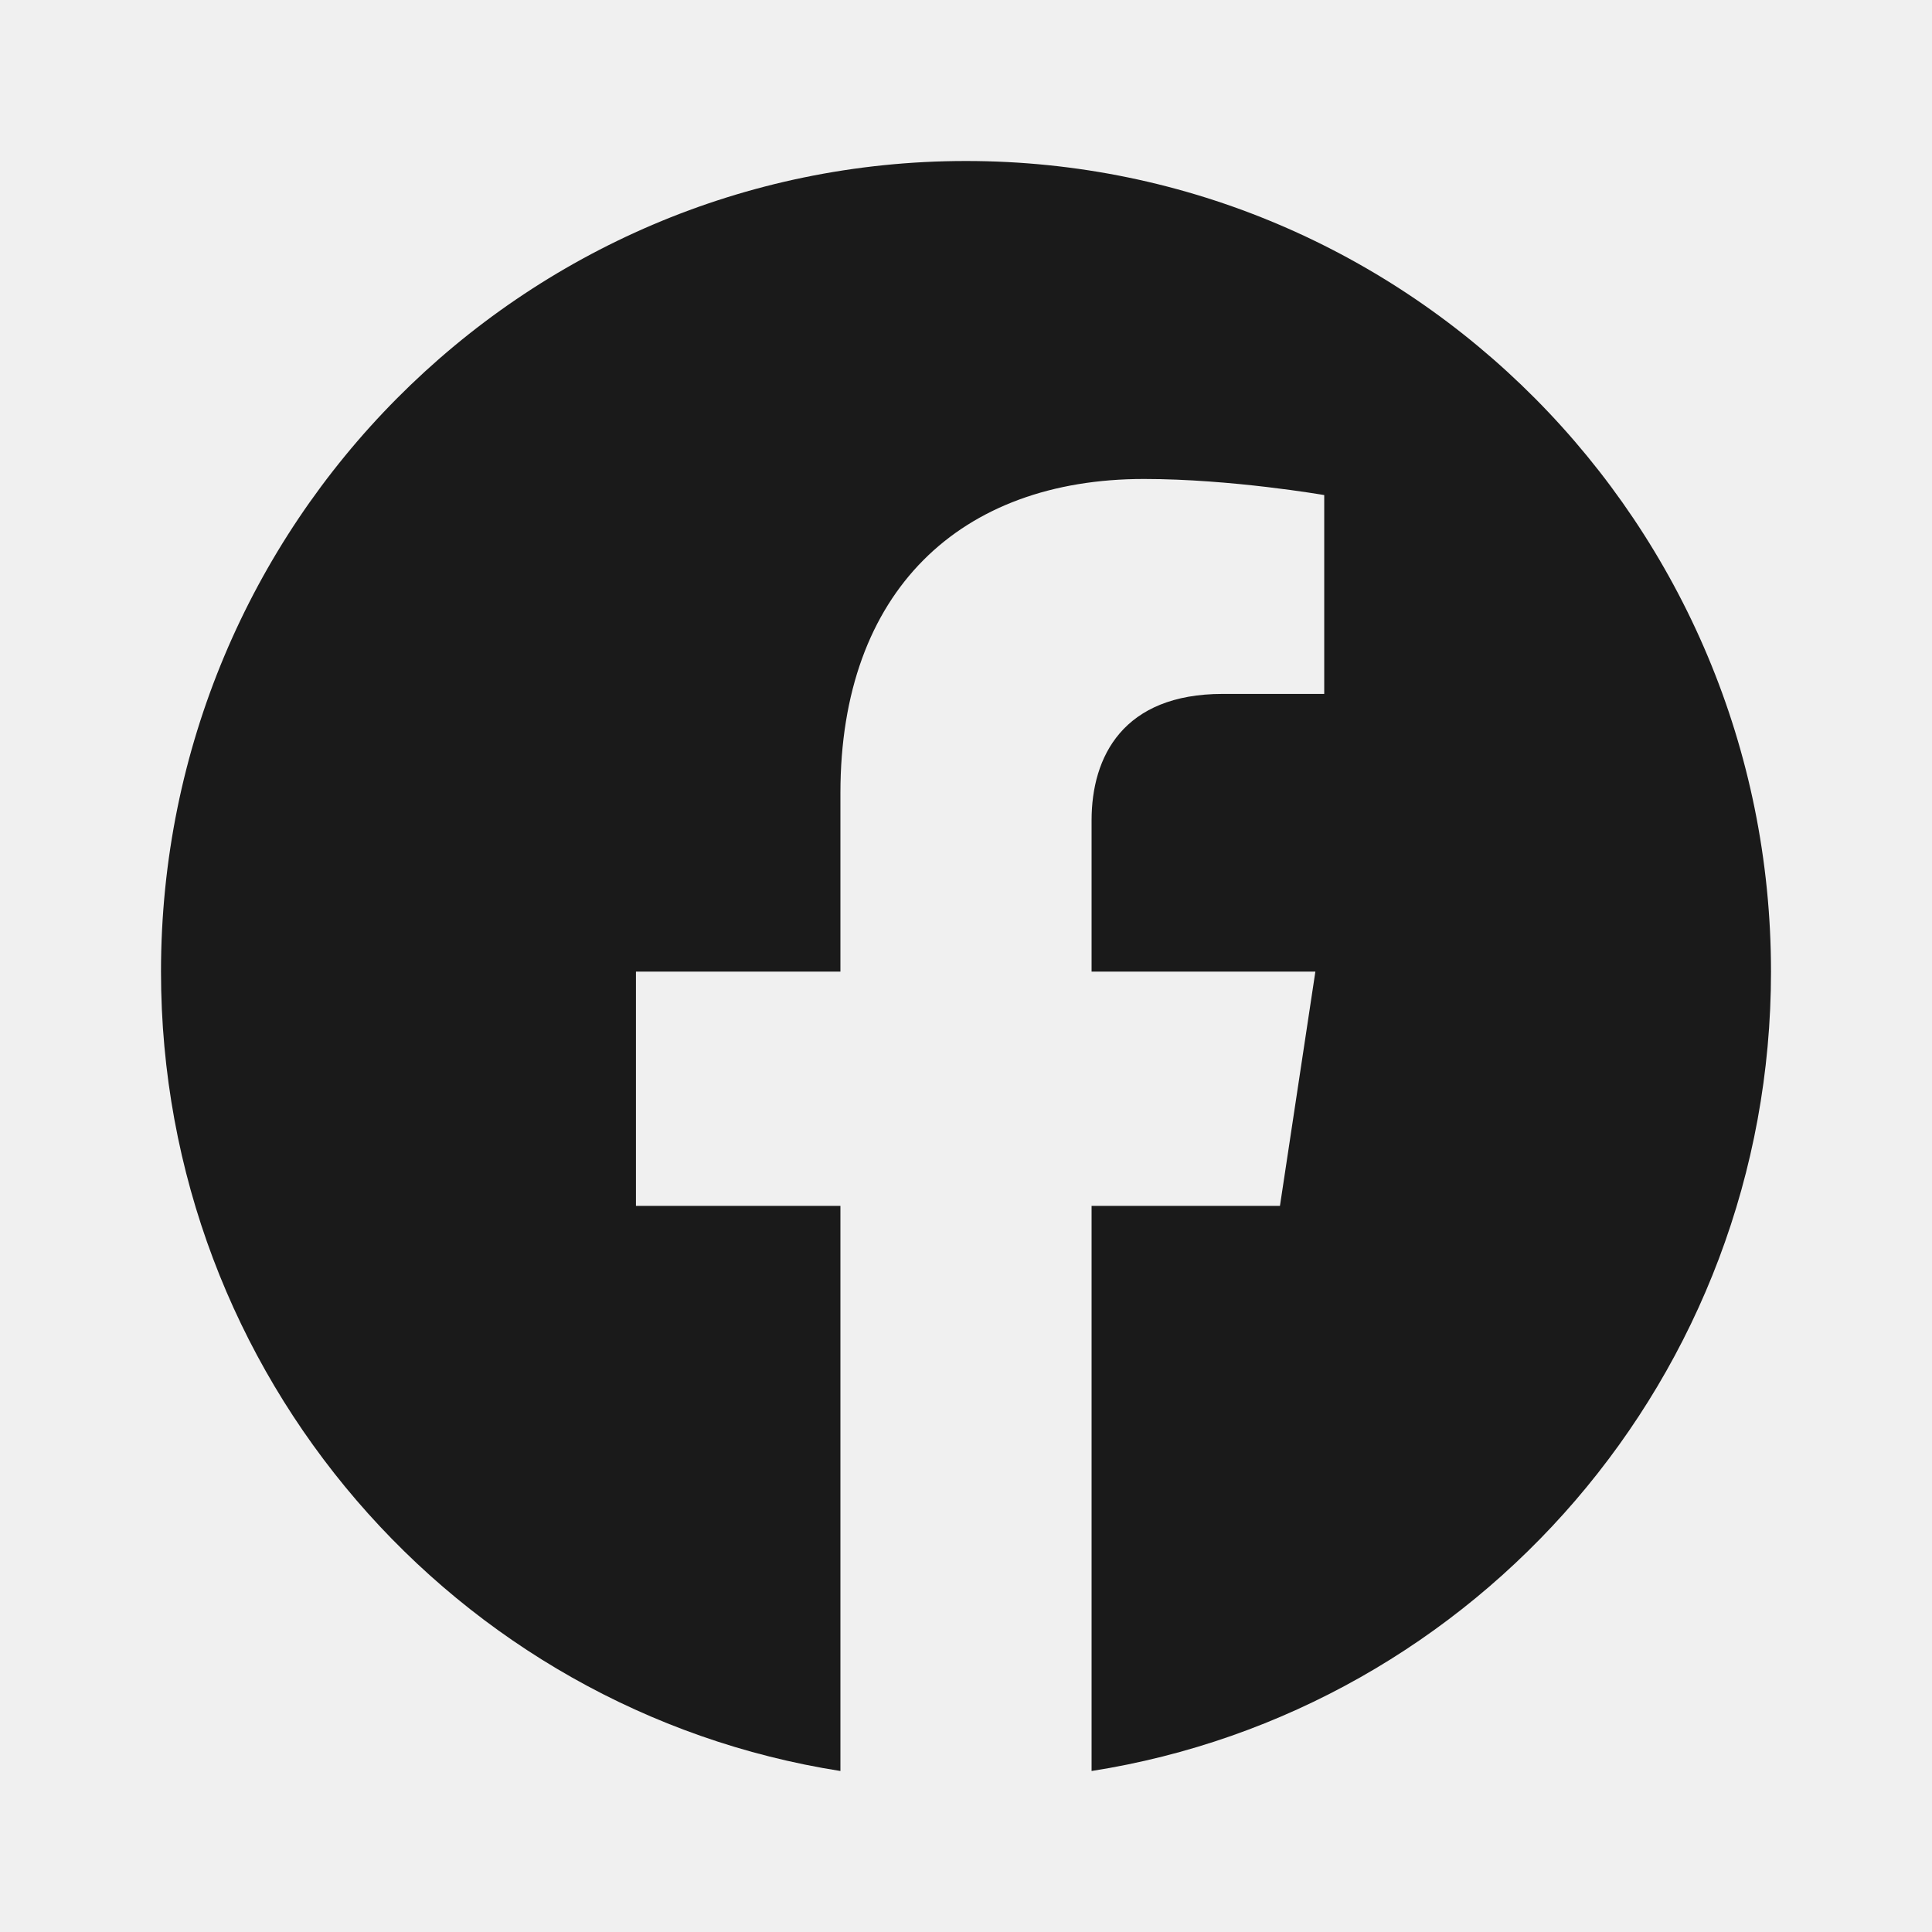
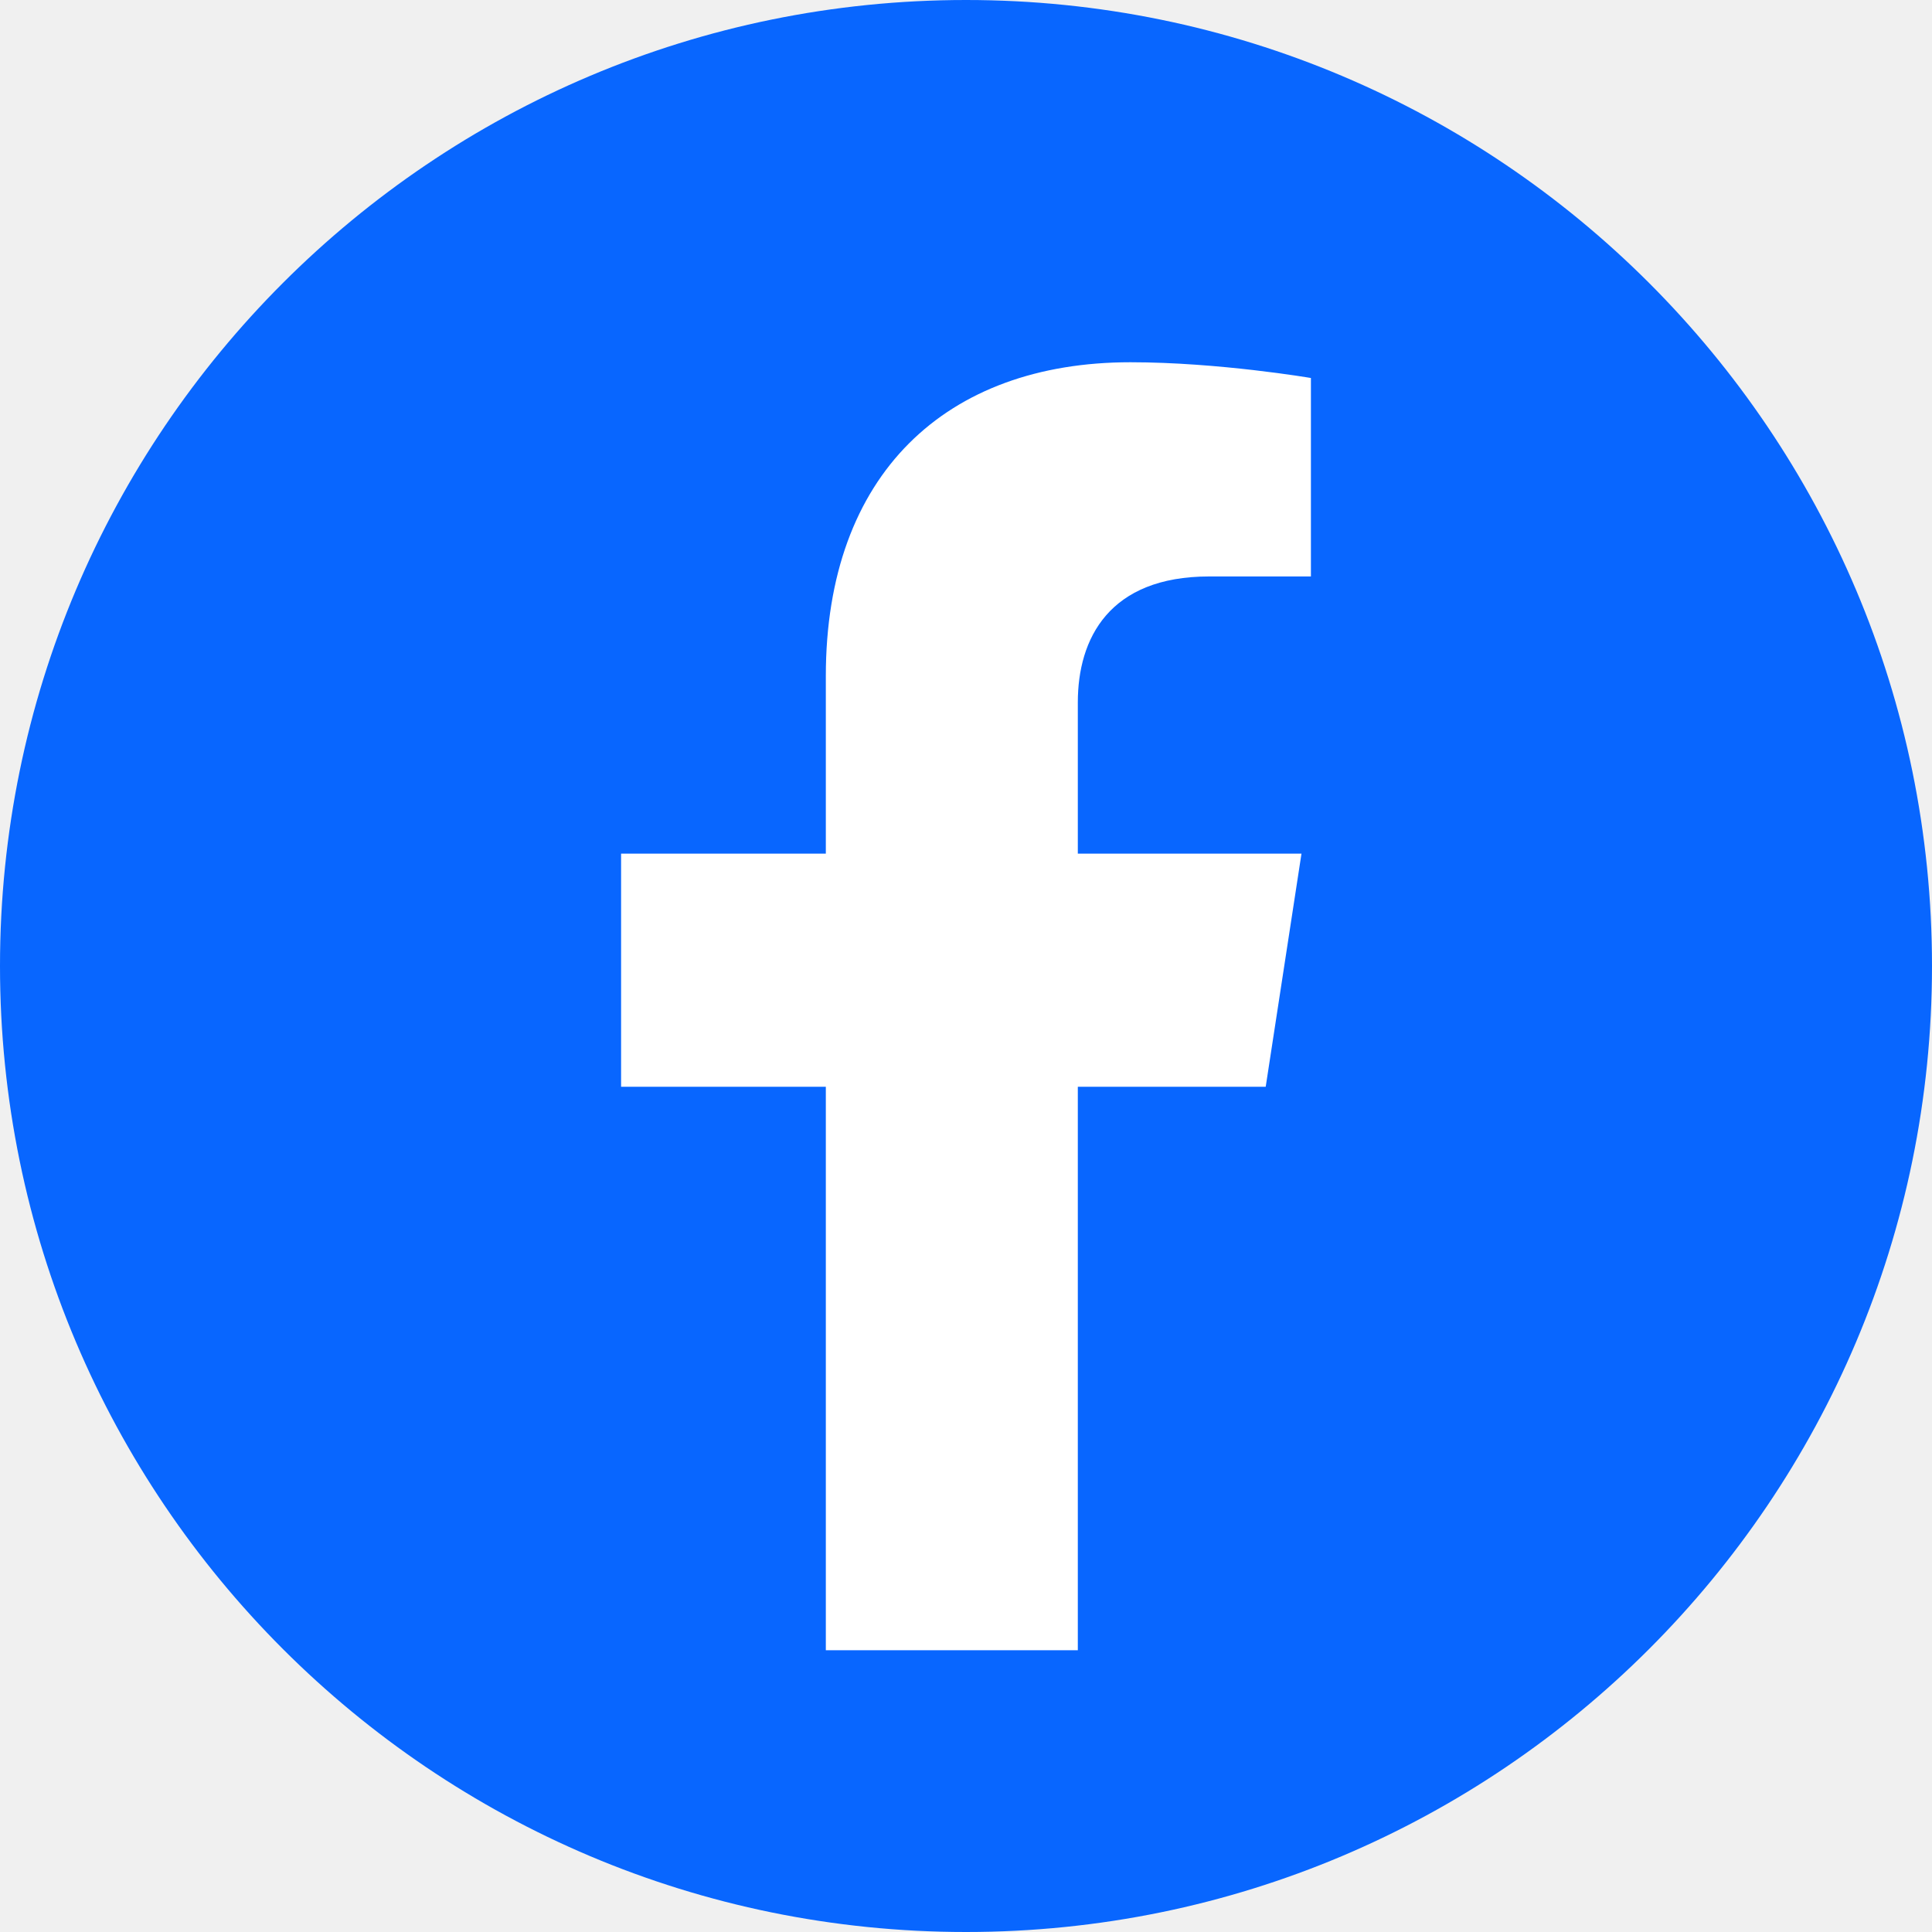
- <svg xmlns="http://www.w3.org/2000/svg" viewBox="0 0 24 24">
-   <path fill="#1A1A1A" d="M22 12.07C22 6.51 17.52 2 12 2S2 6.51 2 12.07c0 5.02 3.66 9.18 8.44 9.93v-7.02H7.9v-2.91h2.54V9.85c0-2.51 1.49-3.9 3.77-3.9 1.09 0 2.24.2 2.24.2v2.47h-1.26c-1.24 0-1.63.78-1.63 1.57v1.88h2.78l-.44 2.91h-2.34V22c4.78-.75 8.44-4.91 8.44-9.93z" />
+ <svg xmlns="http://www.w3.org/2000/svg" width="48" height="48" viewBox="0 0 48 48" role="img" aria-label="Facebook">
+   <circle cx="24" cy="24" r="24" fill="#0866FF" />
+   <svg x="14" y="8" width="20" height="34" viewBox="0 0 320 512" aria-hidden="true">
+     <path fill="#fff" d="M279.14 288l14.22-92.66h-88.91v-60.13c0-25.35 12.42-50.06 52.24-50.06h40.42V6.26S260.43 0 225.36 0c-73.22 0-121.08 44.38-121.08 124.72v70.62H22.89V288h81.39v224h100.17V288z" />
+   </svg>
</svg>
